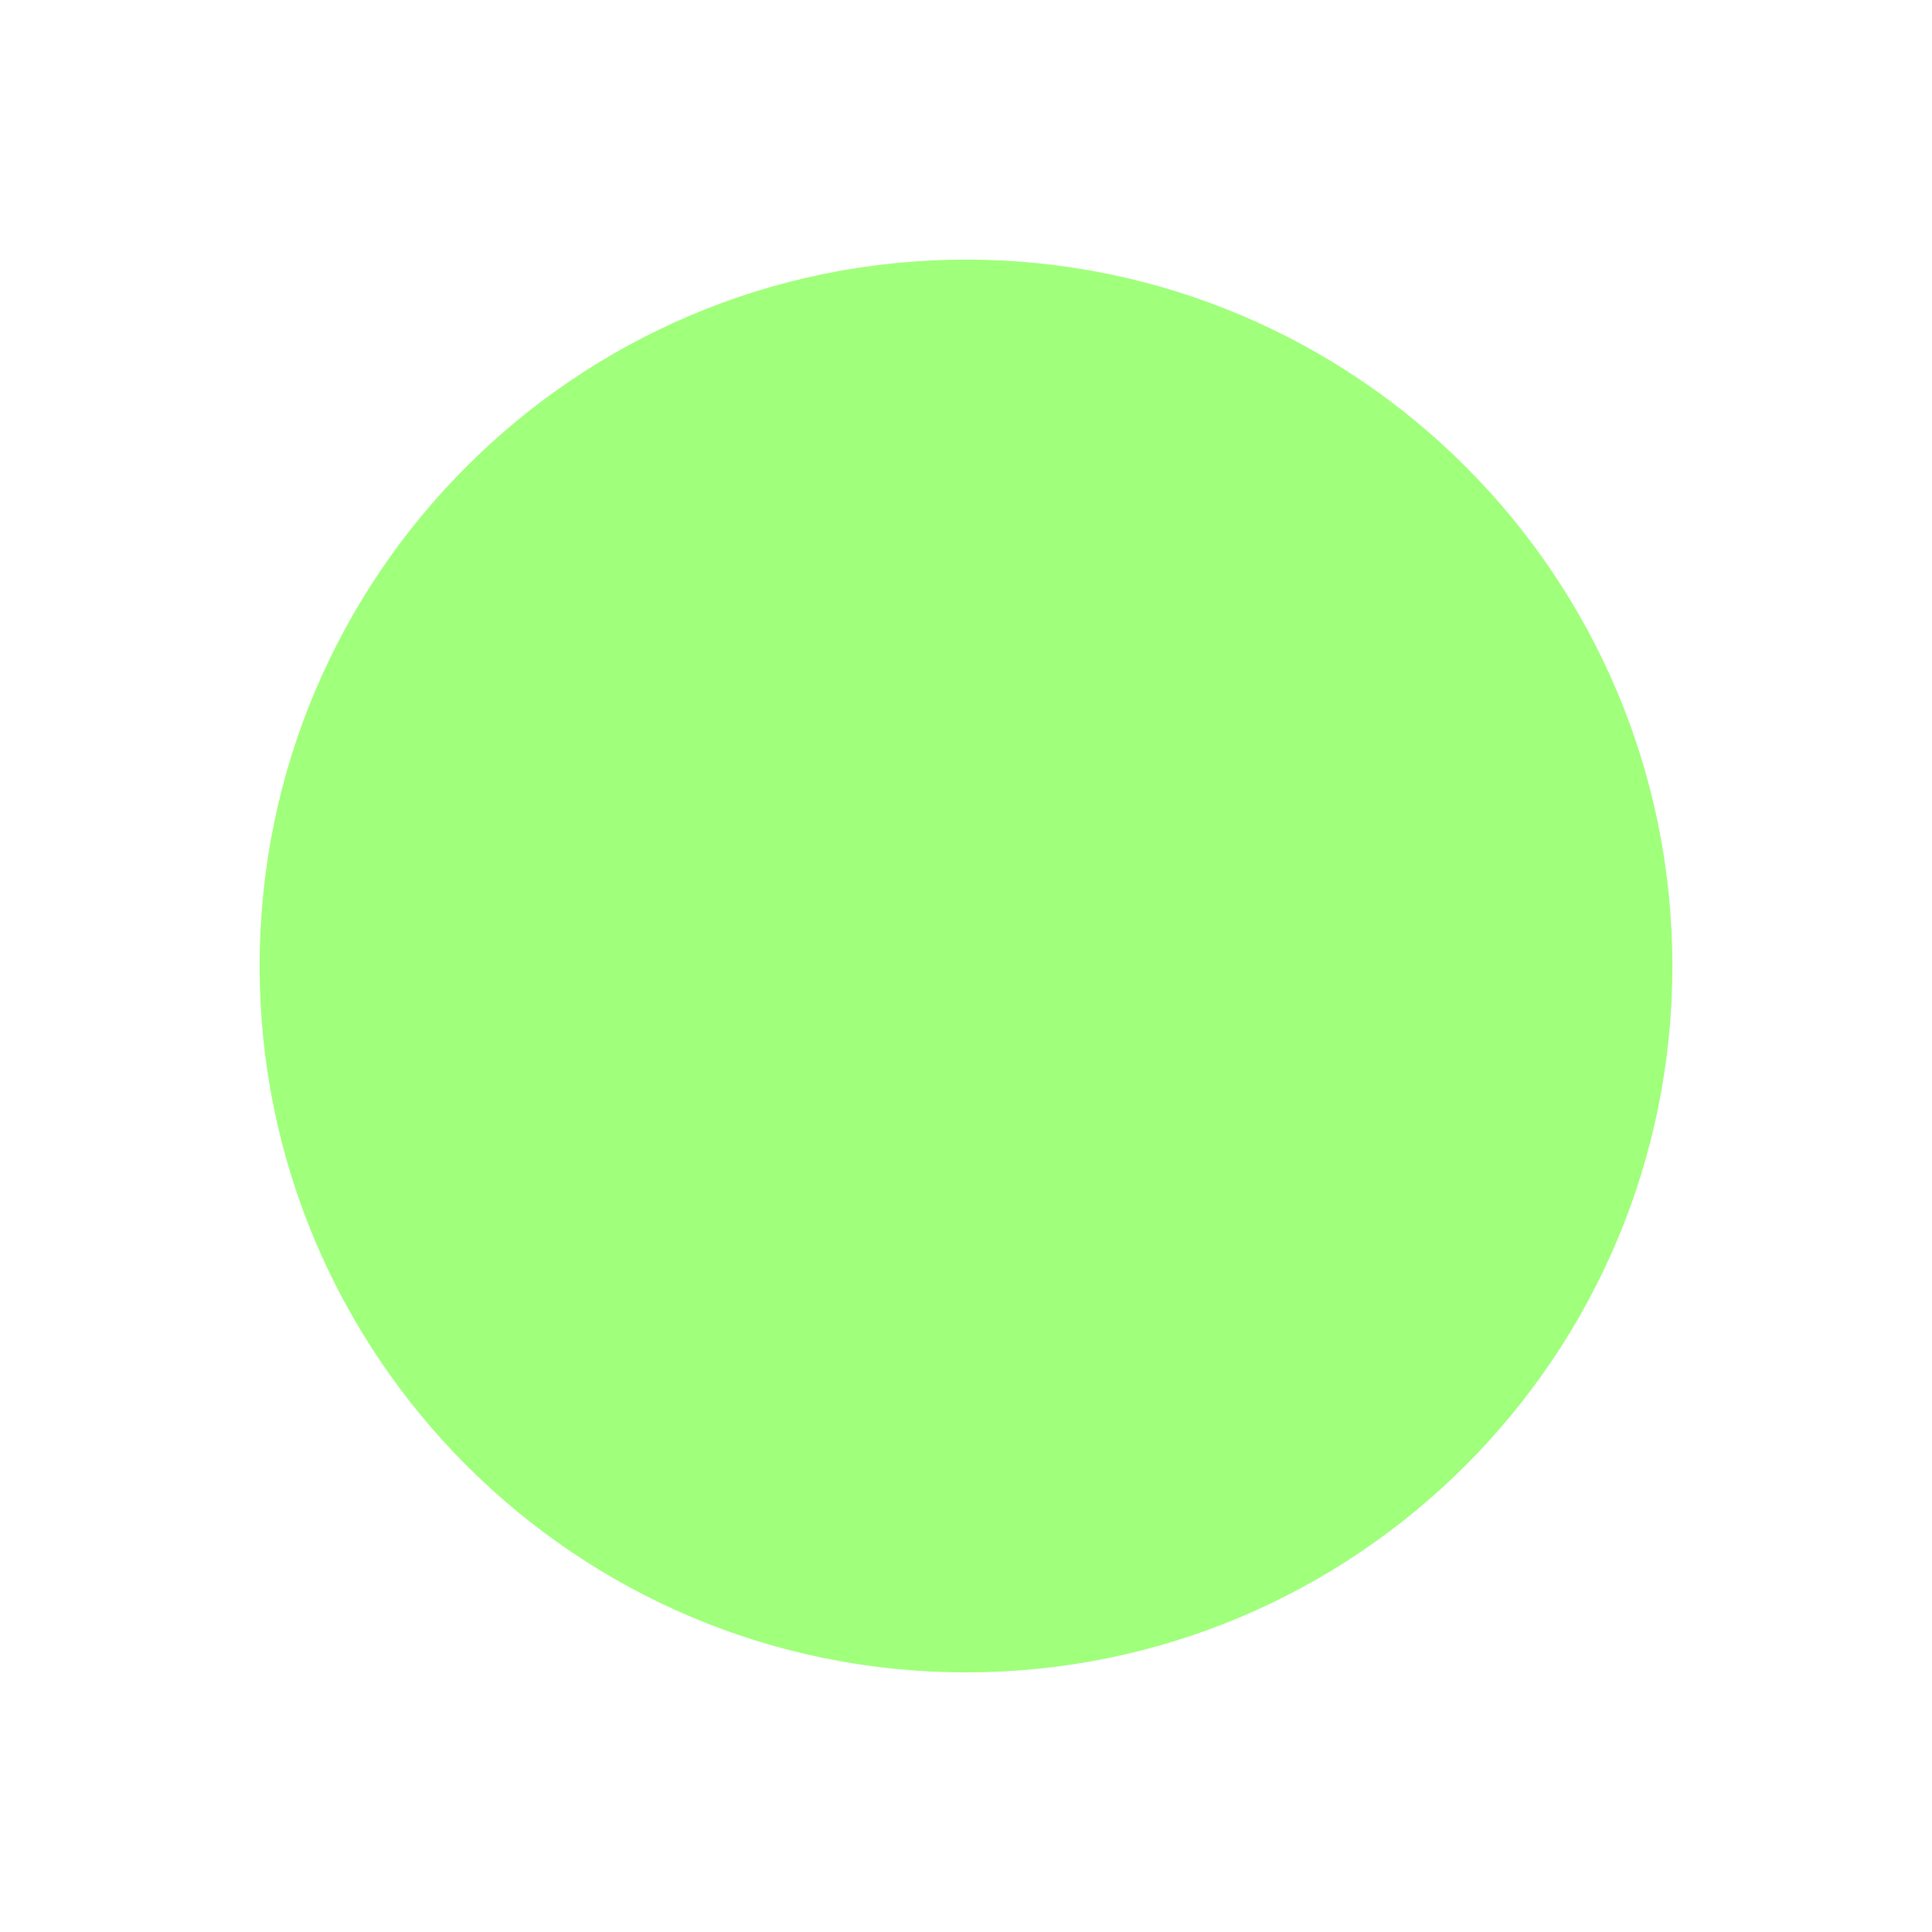
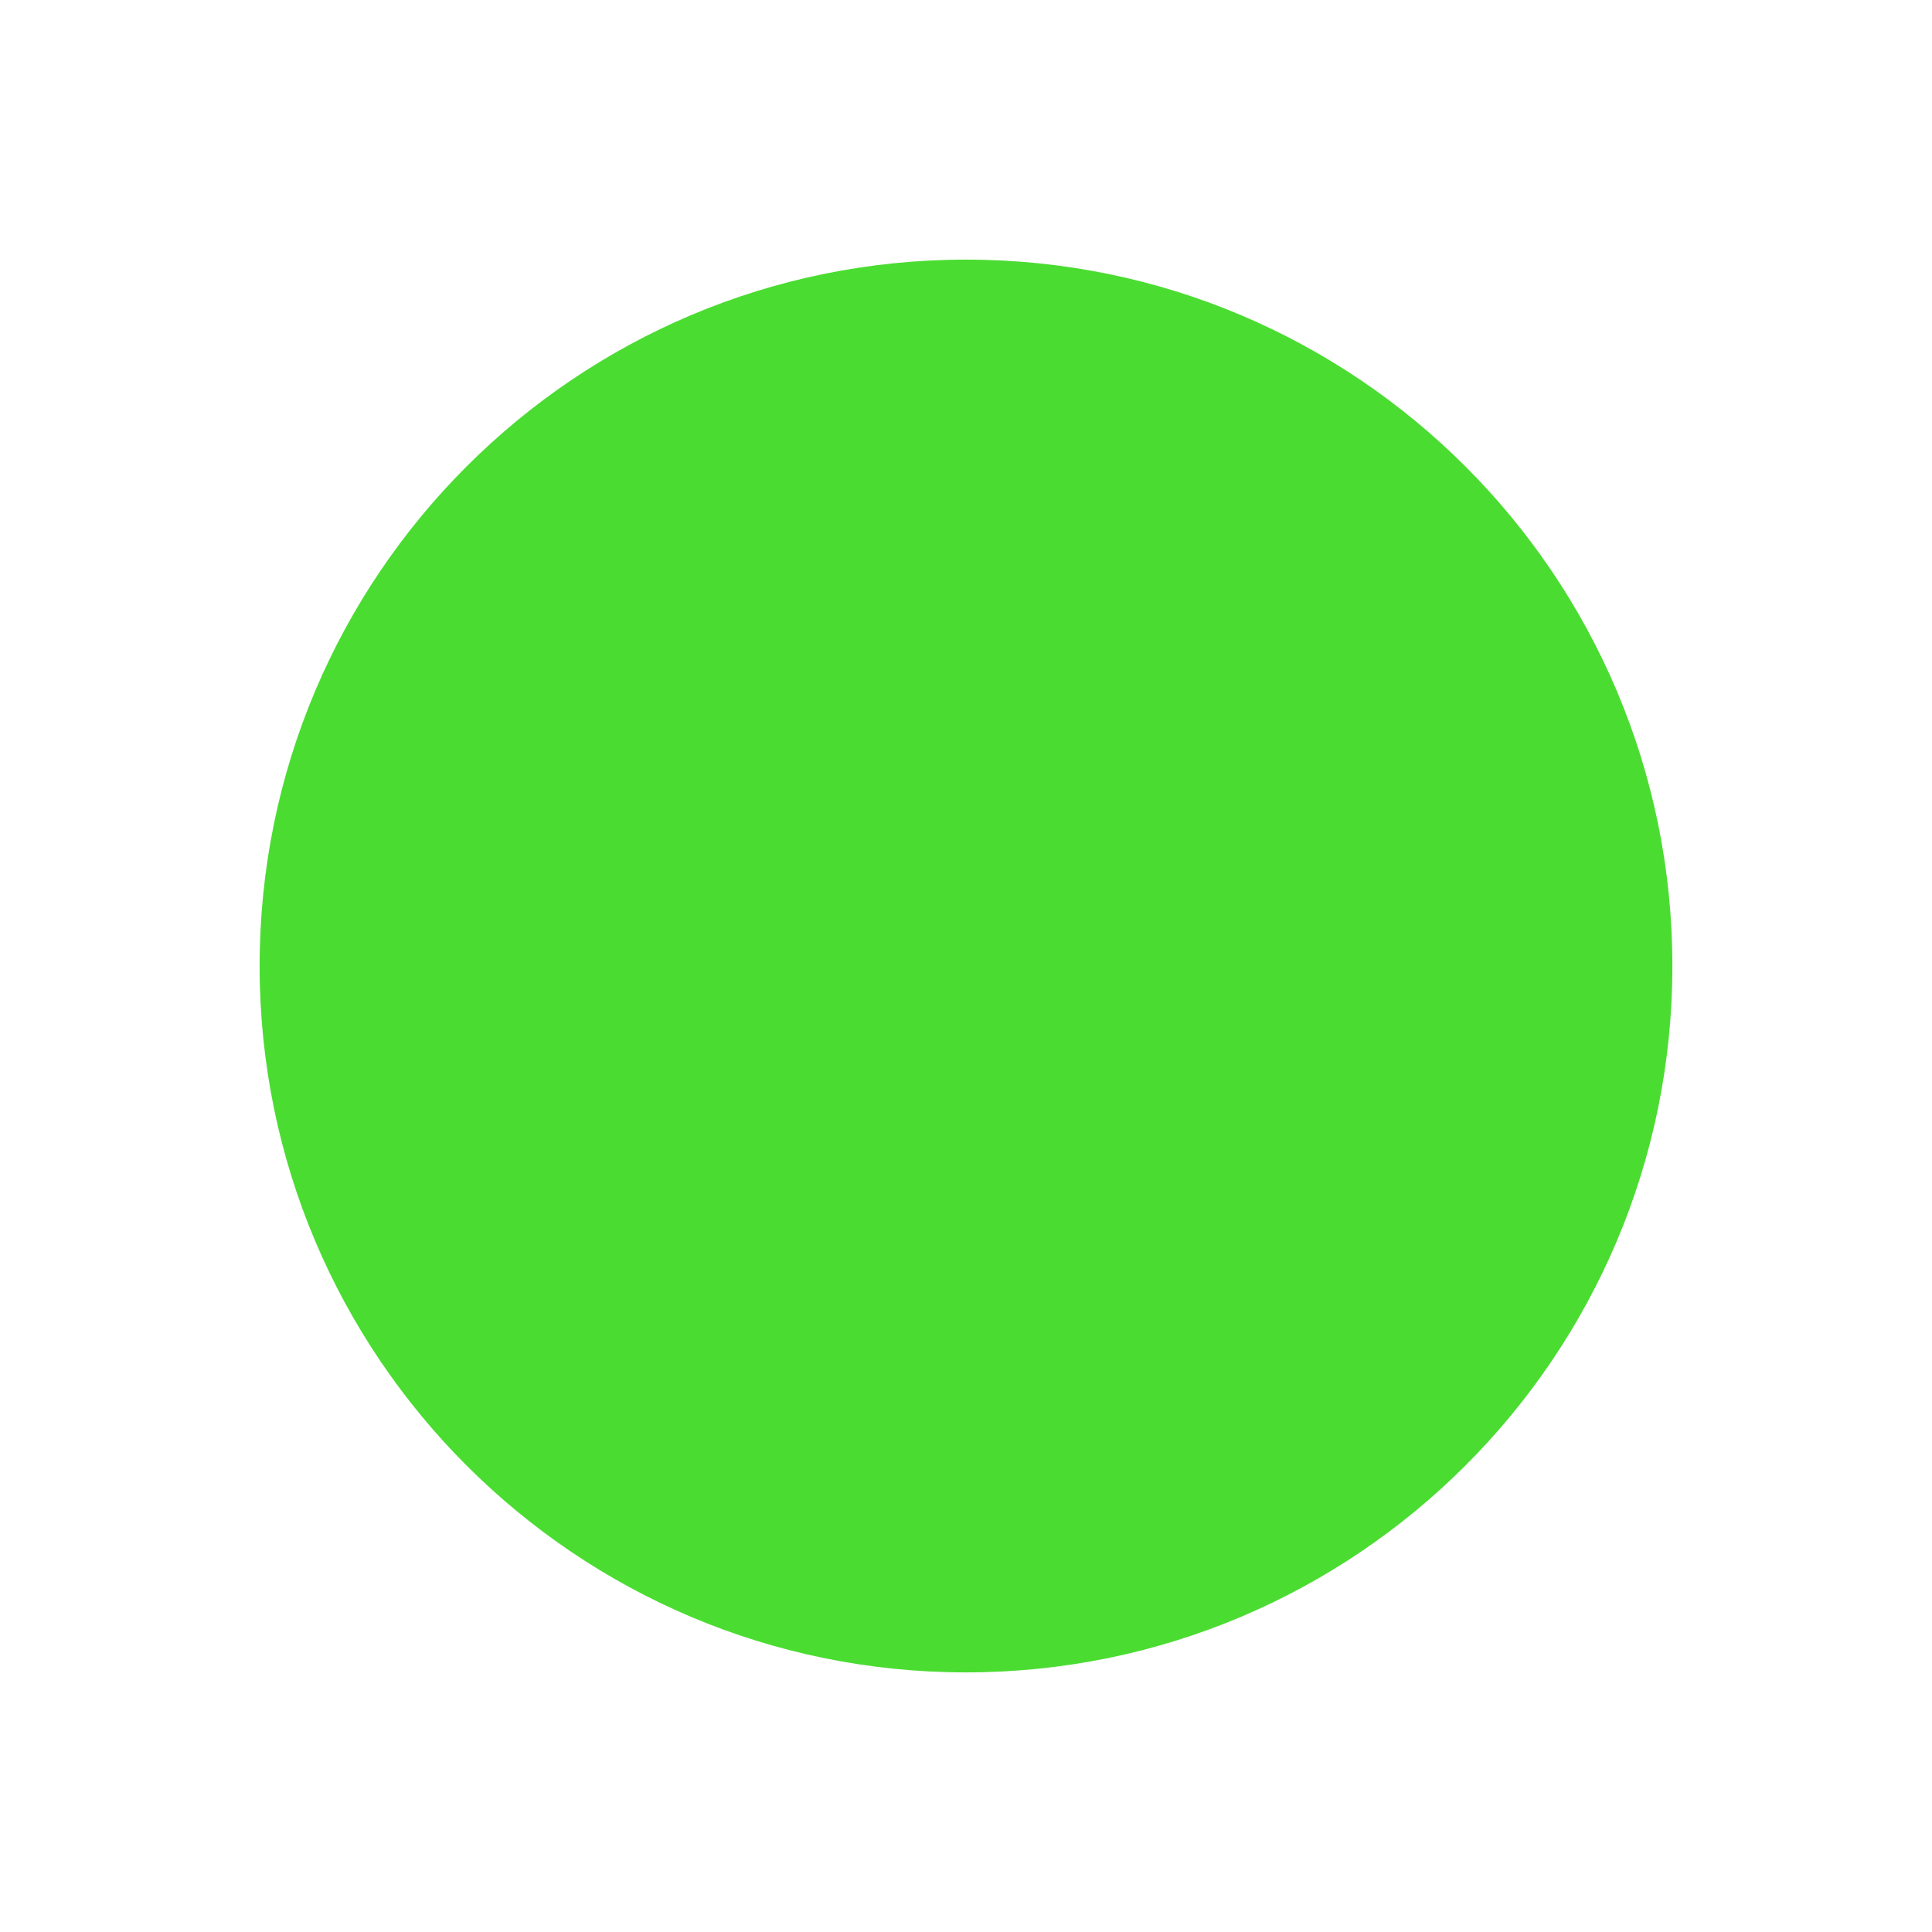
<svg xmlns="http://www.w3.org/2000/svg" width="500mm" height="500mm" viewBox="0 0 500 500" version="1.1" id="svg1031">
  <defs id="defs1028" />
-   <circle style="fill:#9eff78;fill-opacity:0.98;stroke:none;stroke-width:45.506;stroke-linecap:round;stroke-linejoin:round;stroke-miterlimit:4;stroke-dasharray:none;stroke-dashoffset:186.406;stroke-opacity:1;paint-order:markers fill stroke" id="path19048" cx="250" cy="250" r="182.812" />
+   <circle style="fill:#48db2e;fill-opacity:0.98;stroke:none;stroke-width:45.506;stroke-linecap:round;stroke-linejoin:round;stroke-miterlimit:4;stroke-dasharray:none;stroke-dashoffset:186.406;stroke-opacity:1;paint-order:markers fill stroke" id="path19048" cx="250" cy="250" r="182.812" />
</svg>
